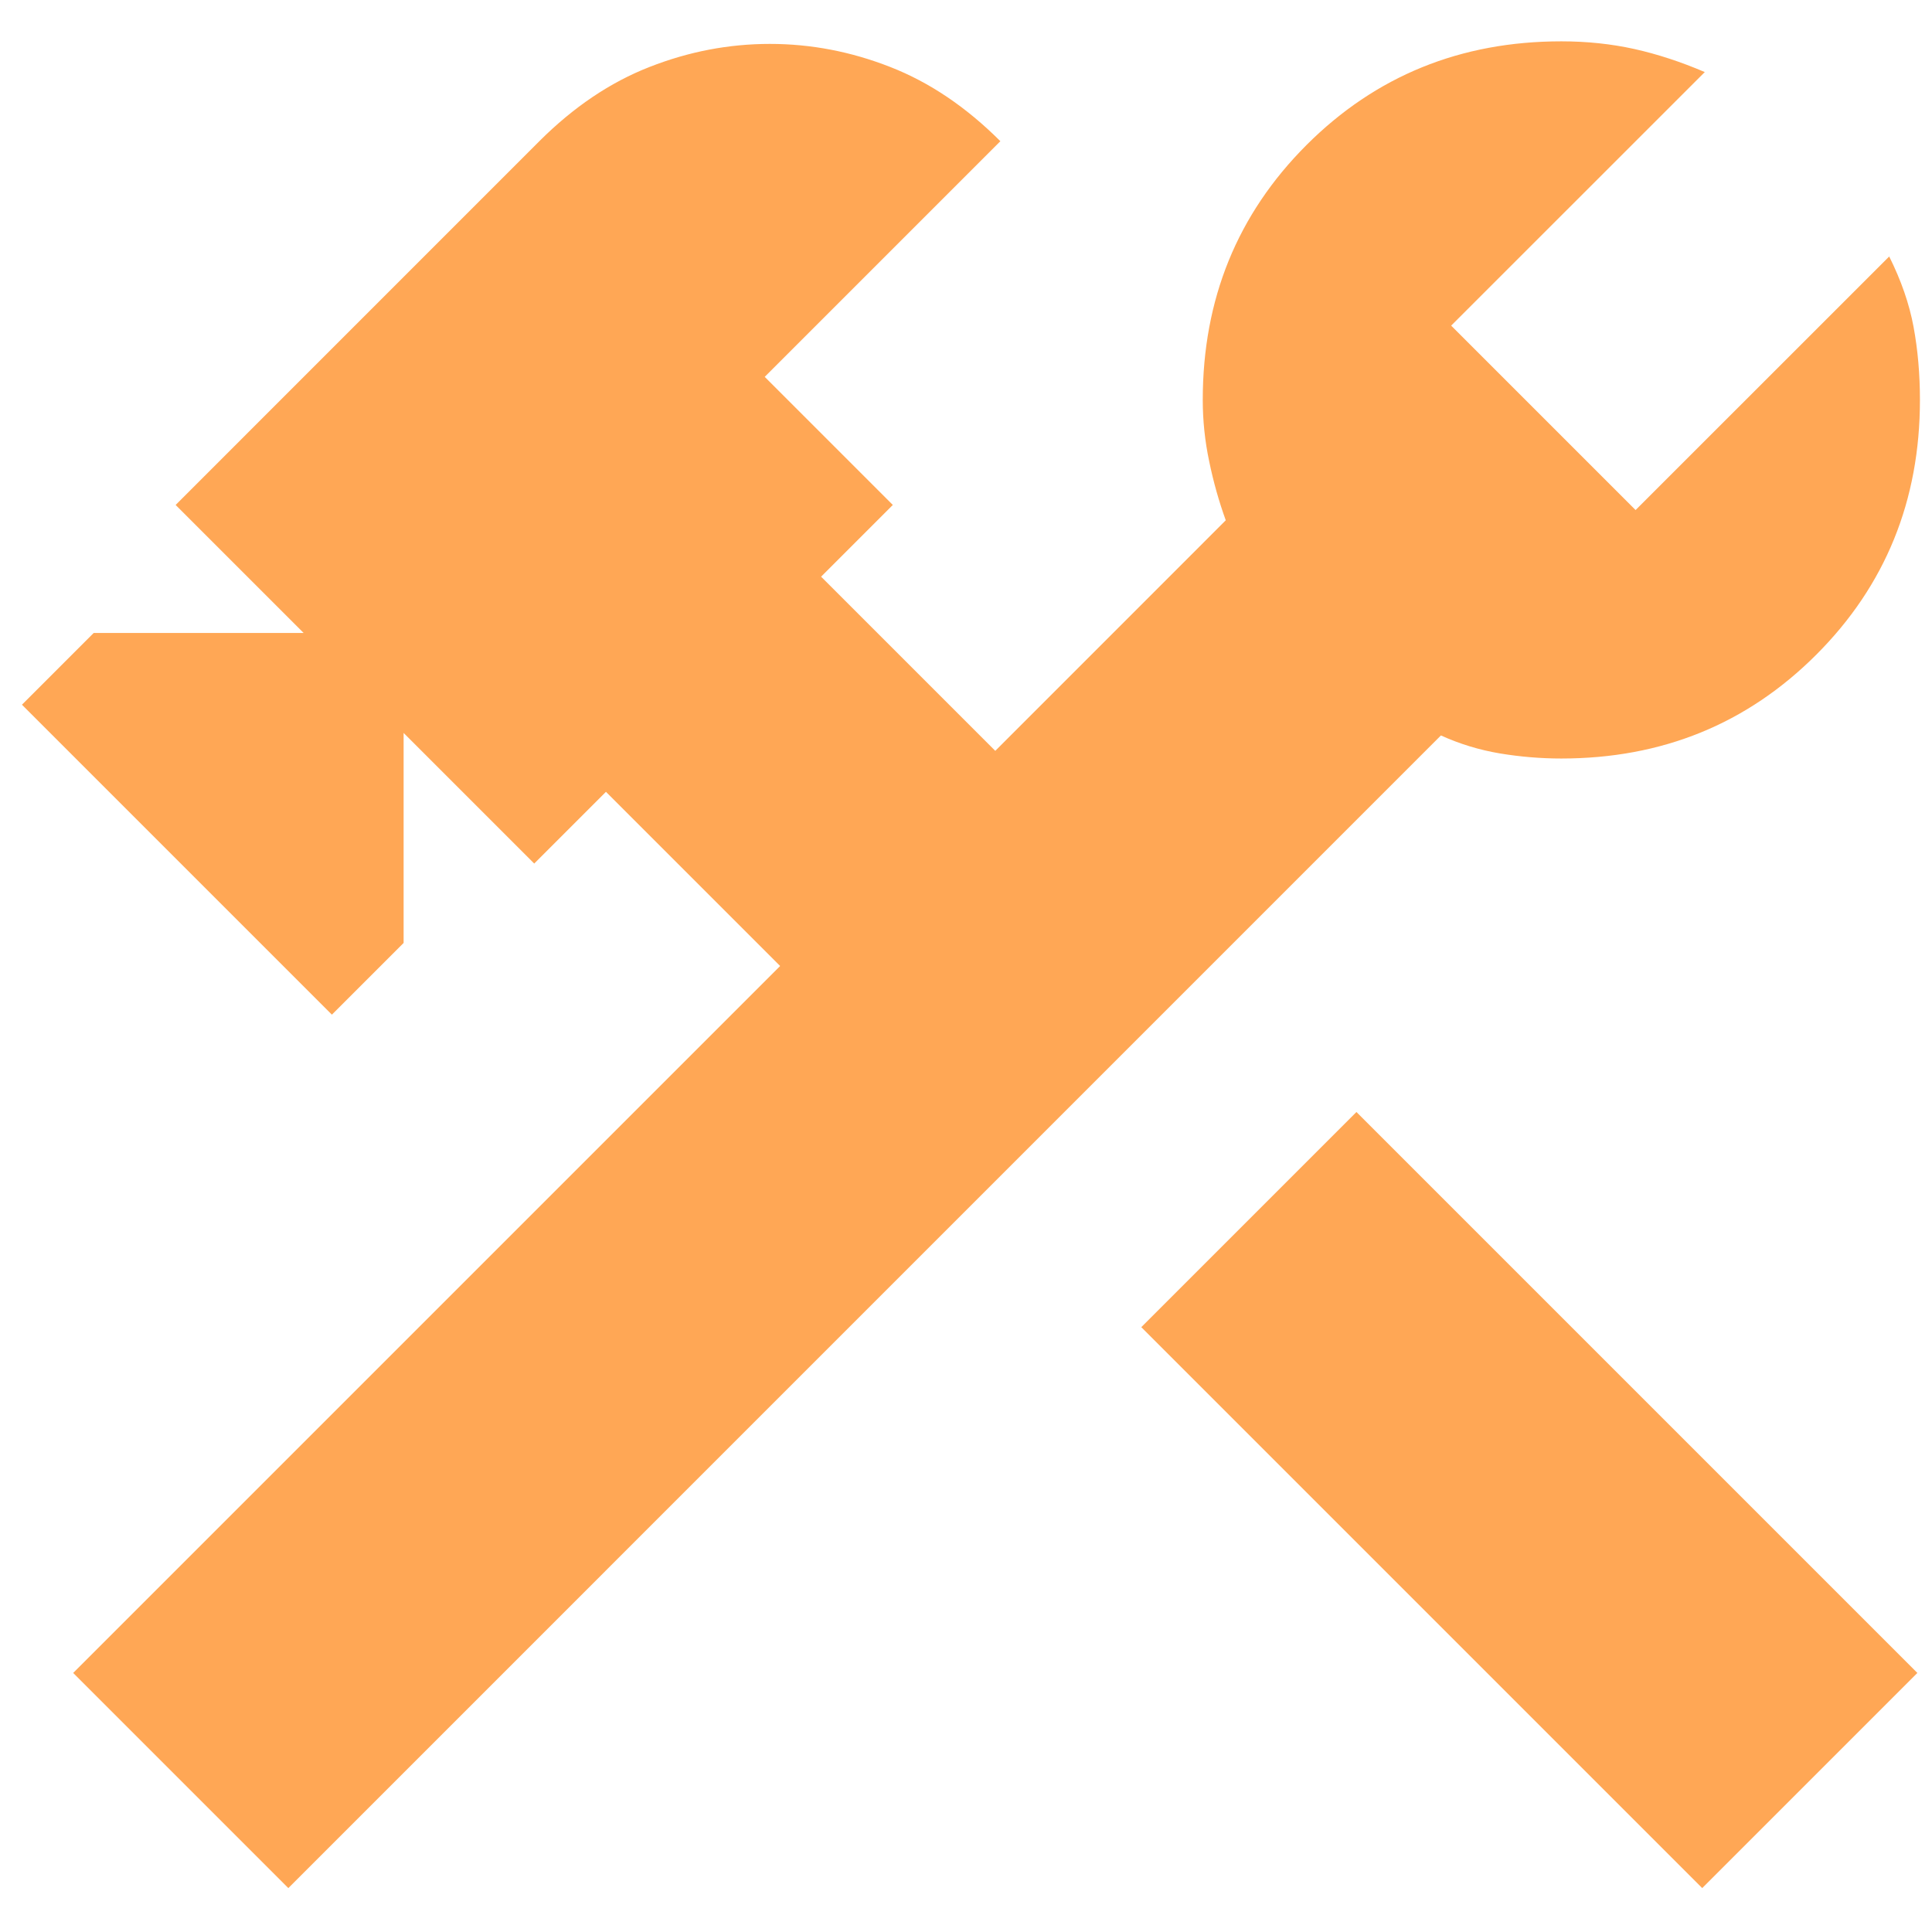
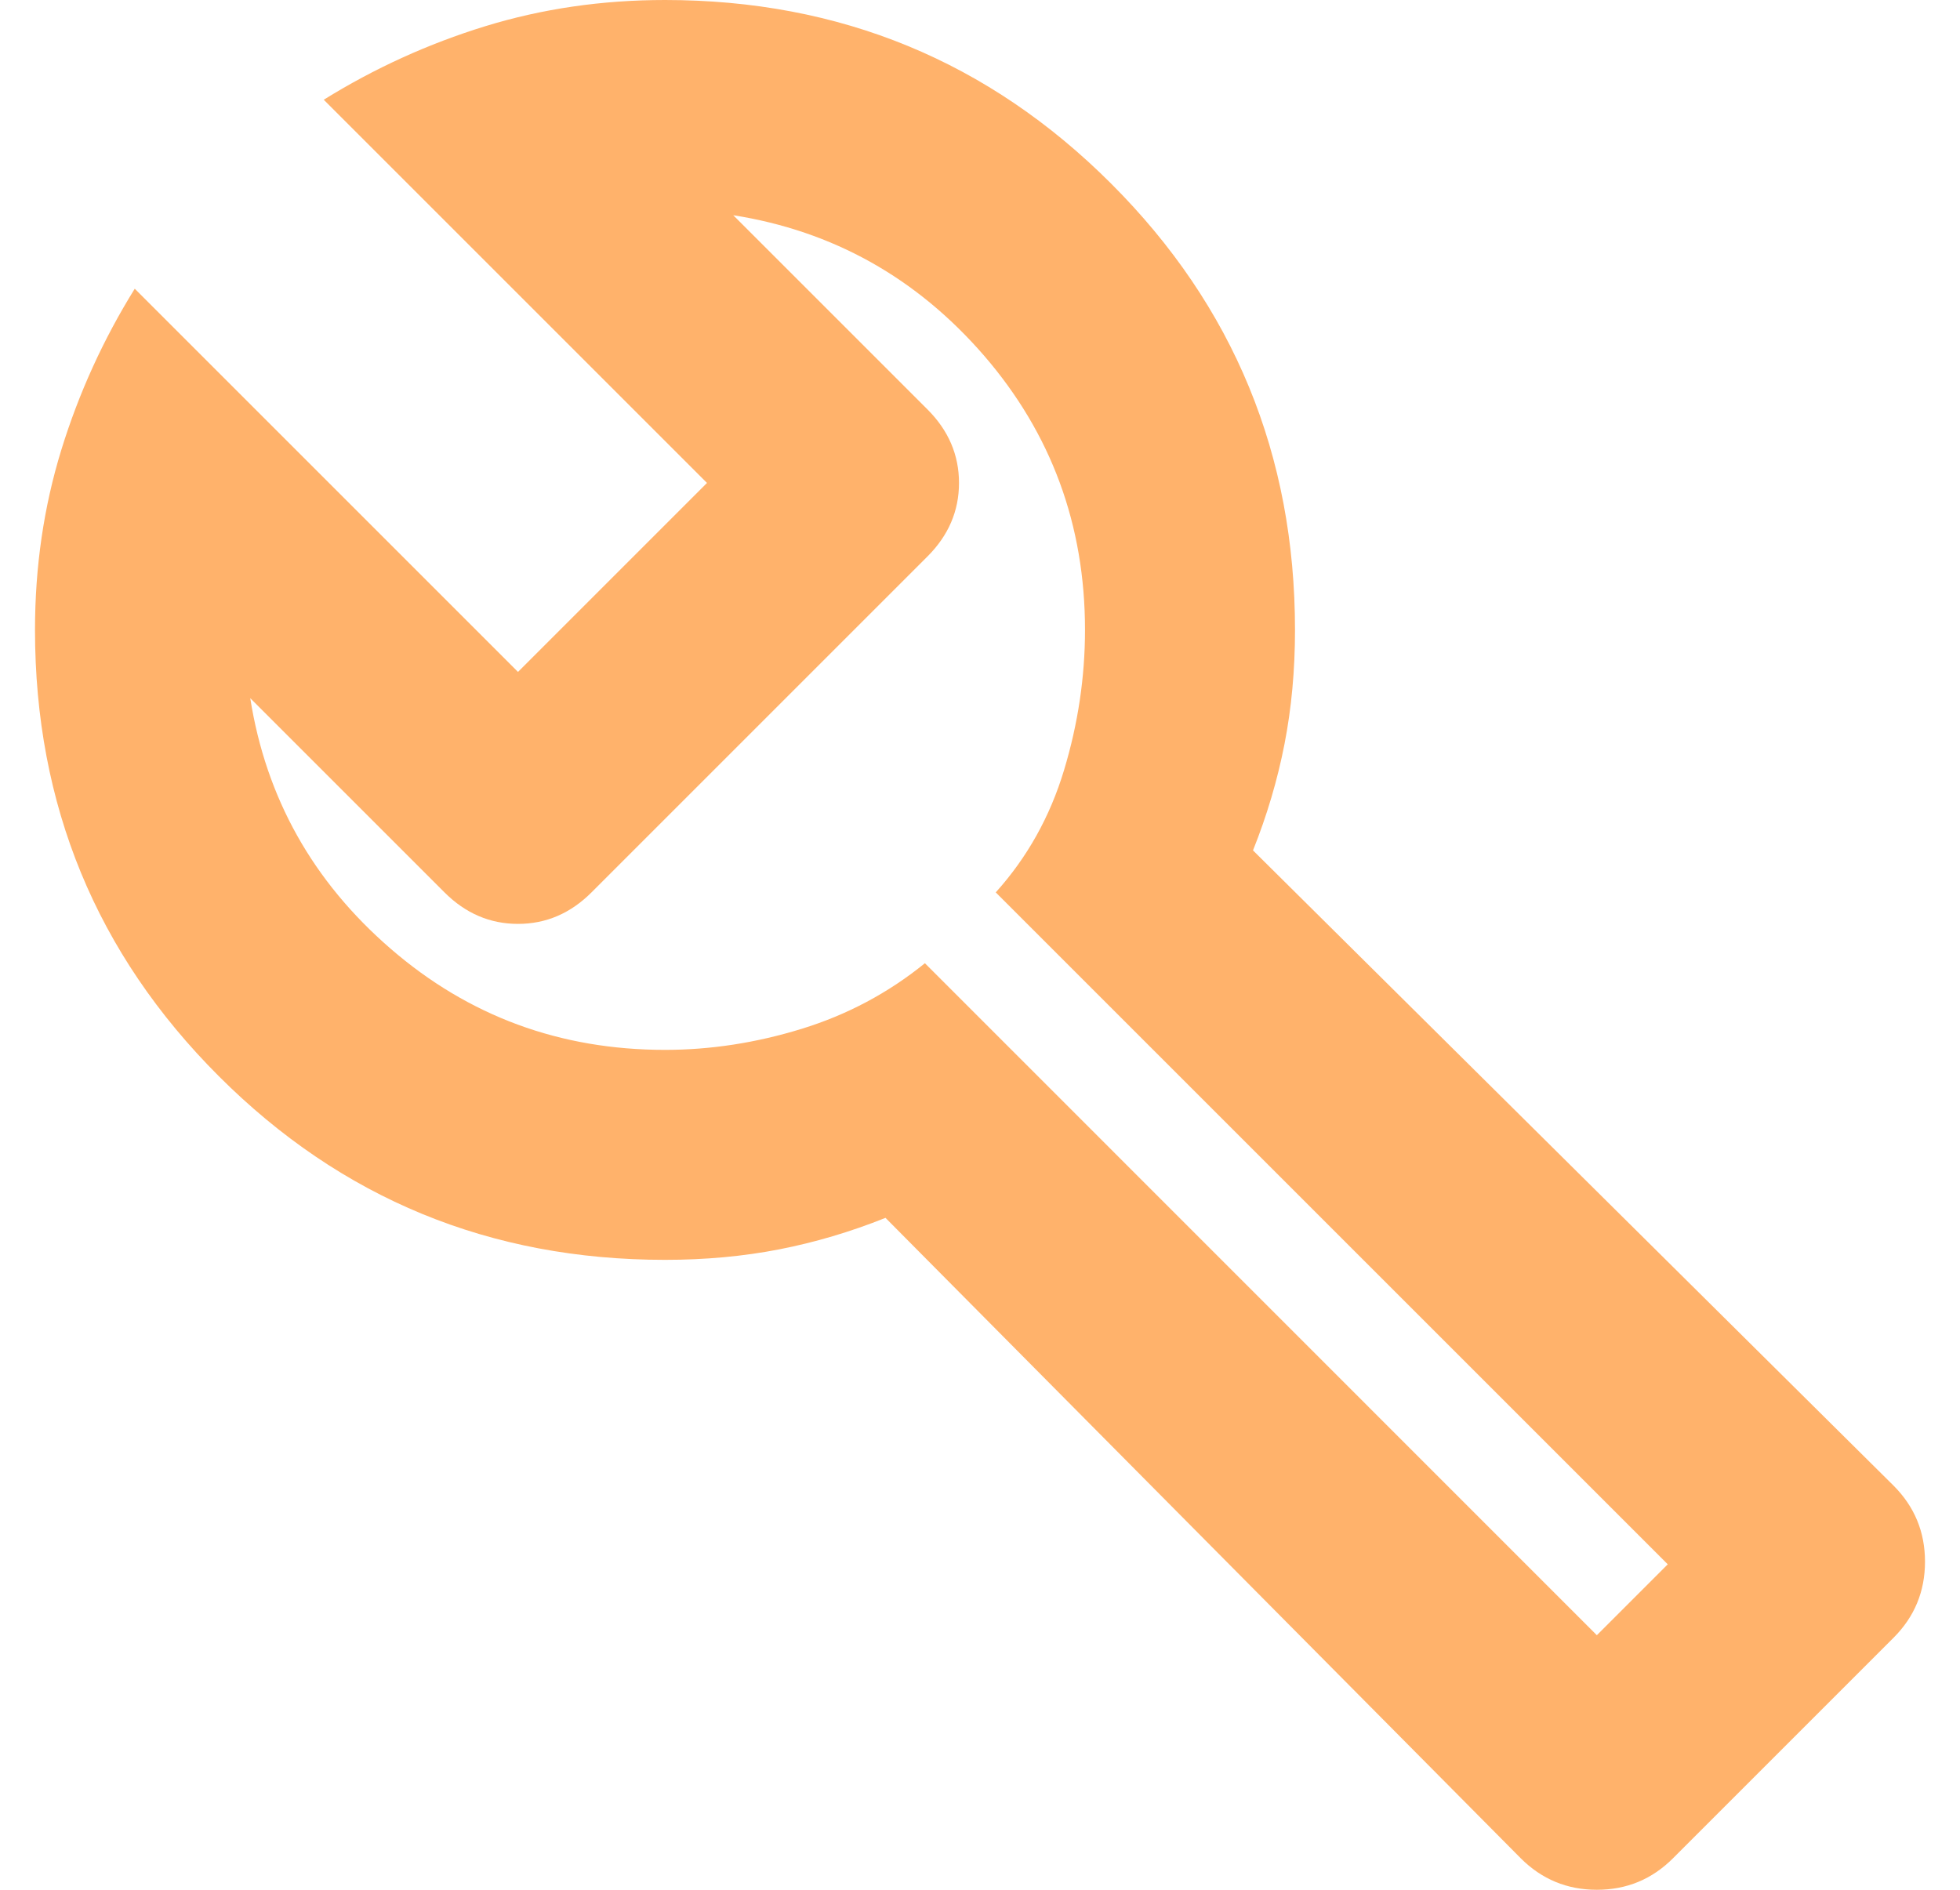
- <svg xmlns="http://www.w3.org/2000/svg" width="33" height="33" viewBox="0 0 33 33" fill="none">
-   <path d="M29.075 32.25L19.494 22.669L23.169 18.994L32.75 28.575L29.075 32.25ZM4.925 32.25L1.25 28.575L13.325 16.5L10.35 13.525L9.125 14.75L6.894 12.519V16.106L5.669 17.331L0.375 12.037L1.6 10.812H5.187L3 8.625L9.212 2.412C9.796 1.829 10.423 1.406 11.094 1.144C11.764 0.881 12.45 0.75 13.15 0.75C13.85 0.75 14.535 0.881 15.206 1.144C15.877 1.406 16.504 1.829 17.087 2.412L13.062 6.437L15.25 8.625L14.025 9.85L17 12.825L20.937 8.887C20.821 8.567 20.726 8.231 20.654 7.881C20.58 7.531 20.544 7.181 20.544 6.831C20.544 5.11 21.135 3.659 22.316 2.477C23.497 1.297 24.948 0.706 26.669 0.706C27.106 0.706 27.522 0.75 27.916 0.837C28.31 0.925 28.71 1.056 29.119 1.231L24.787 5.562L27.937 8.712L32.269 4.381C32.473 4.79 32.612 5.19 32.685 5.583C32.758 5.978 32.794 6.394 32.794 6.831C32.794 8.552 32.203 10.003 31.023 11.183C29.841 12.365 28.39 12.956 26.669 12.956C26.319 12.956 25.969 12.927 25.619 12.869C25.269 12.81 24.933 12.708 24.612 12.562L4.925 32.25Z" fill="#FFA755" />
+ <svg xmlns="http://www.w3.org/2000/svg" width="28" height="27" viewBox="0 0 28 27" fill="none">
+   <path d="M21.725 26.55L12.65 17.4C12.15 17.6 11.644 17.75 11.132 17.85C10.619 17.95 10.075 18 9.5 18C7 18 4.875 17.125 3.125 15.375C1.375 13.625 0.5 11.5 0.5 9C0.5 8.1 0.625 7.244 0.875 6.431C1.125 5.619 1.475 4.85 1.925 4.125L7.4 9.6L10.1 6.9L4.625 1.425C5.35 0.975 6.119 0.625 6.931 0.375C7.744 0.125 8.6 0 9.5 0C12 0 14.125 0.875 15.875 2.625C17.625 4.375 18.5 6.5 18.5 9C18.5 9.575 18.45 10.118 18.35 10.63C18.25 11.143 18.1 11.65 17.9 12.15L27.05 21.225C27.35 21.525 27.5 21.887 27.5 22.312C27.5 22.738 27.35 23.1 27.05 23.4L23.9 26.55C23.6 26.85 23.238 27 22.812 27C22.387 27 22.025 26.85 21.725 26.55ZM22.812 23.363L23.825 22.35L14.225 12.75C14.675 12.25 15 11.668 15.2 11.005C15.4 10.344 15.5 9.675 15.5 9C15.5 7.5 15.019 6.194 14.057 5.08C13.094 3.969 11.9 3.3 10.475 3.075L13.25 5.85C13.55 6.15 13.7 6.5 13.7 6.9C13.7 7.3 13.55 7.65 13.25 7.95L8.45 12.75C8.15 13.05 7.8 13.2 7.4 13.2C7 13.2 6.65 13.05 6.35 12.75L3.575 9.975C3.8 11.4 4.469 12.594 5.582 13.556C6.694 14.518 8 15 9.5 15C10.15 15 10.8 14.9 11.45 14.7C12.1 14.5 12.688 14.188 13.213 13.762L22.812 23.363Z" fill="#FFB26B" />
</svg>
